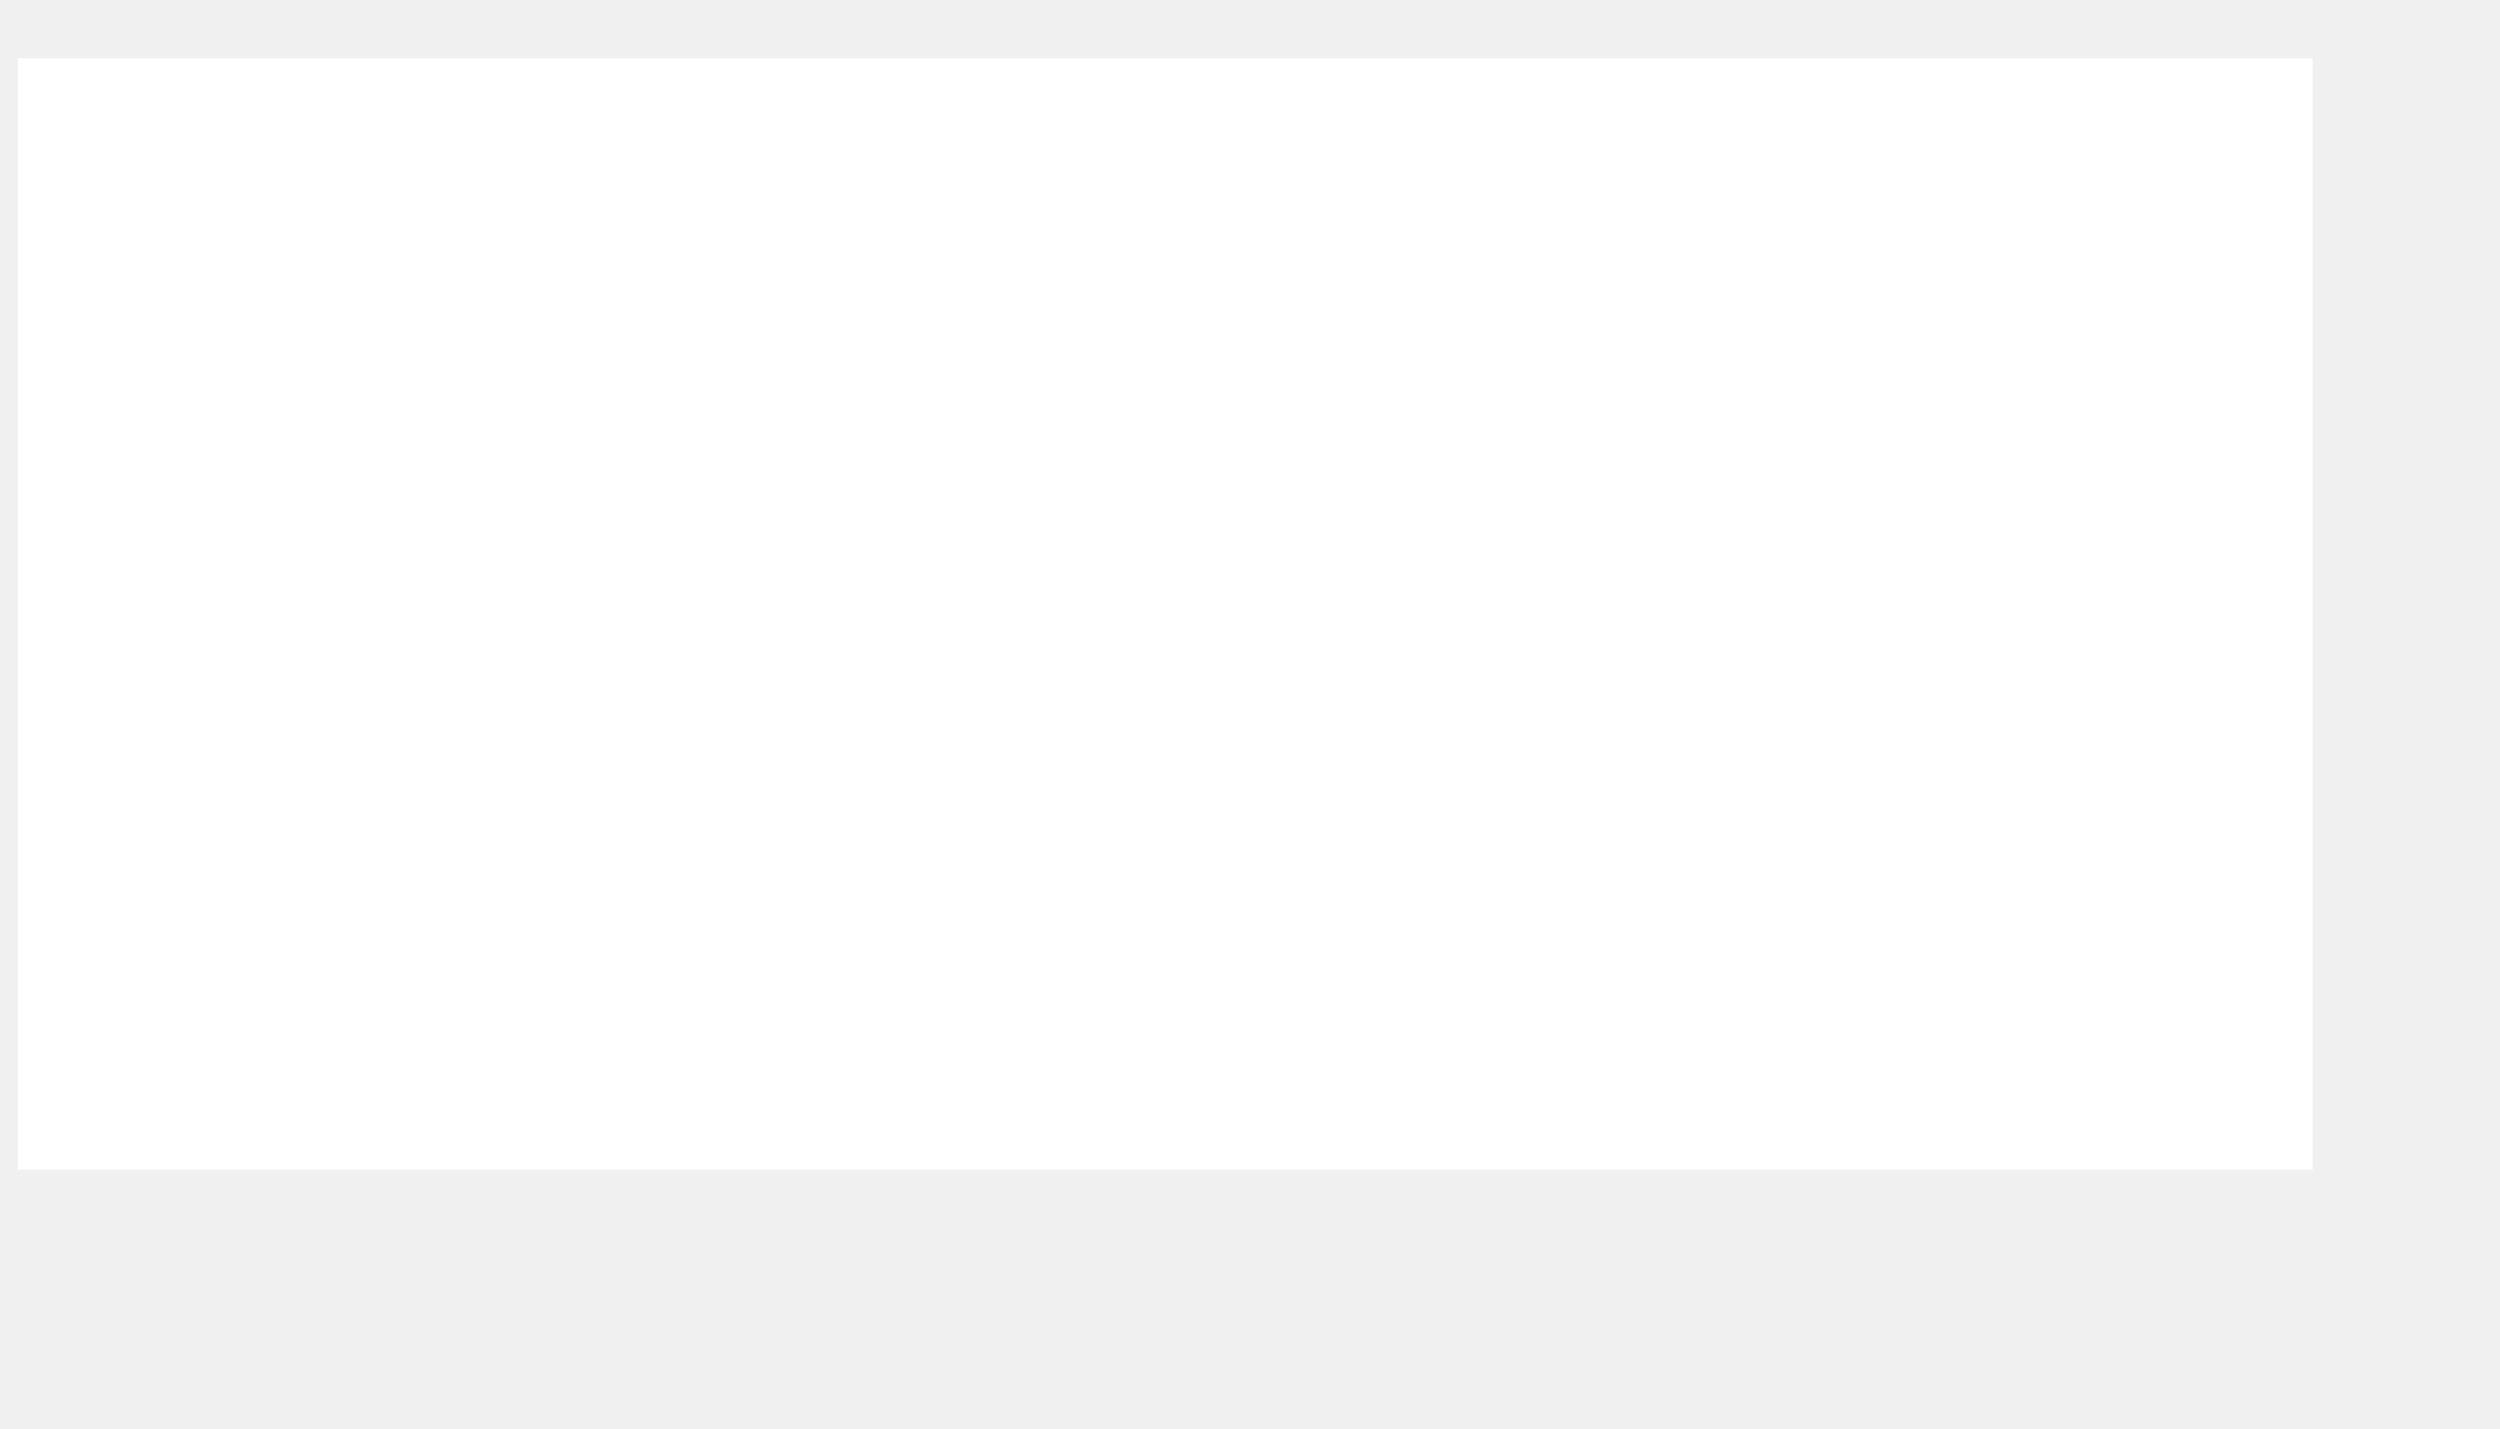
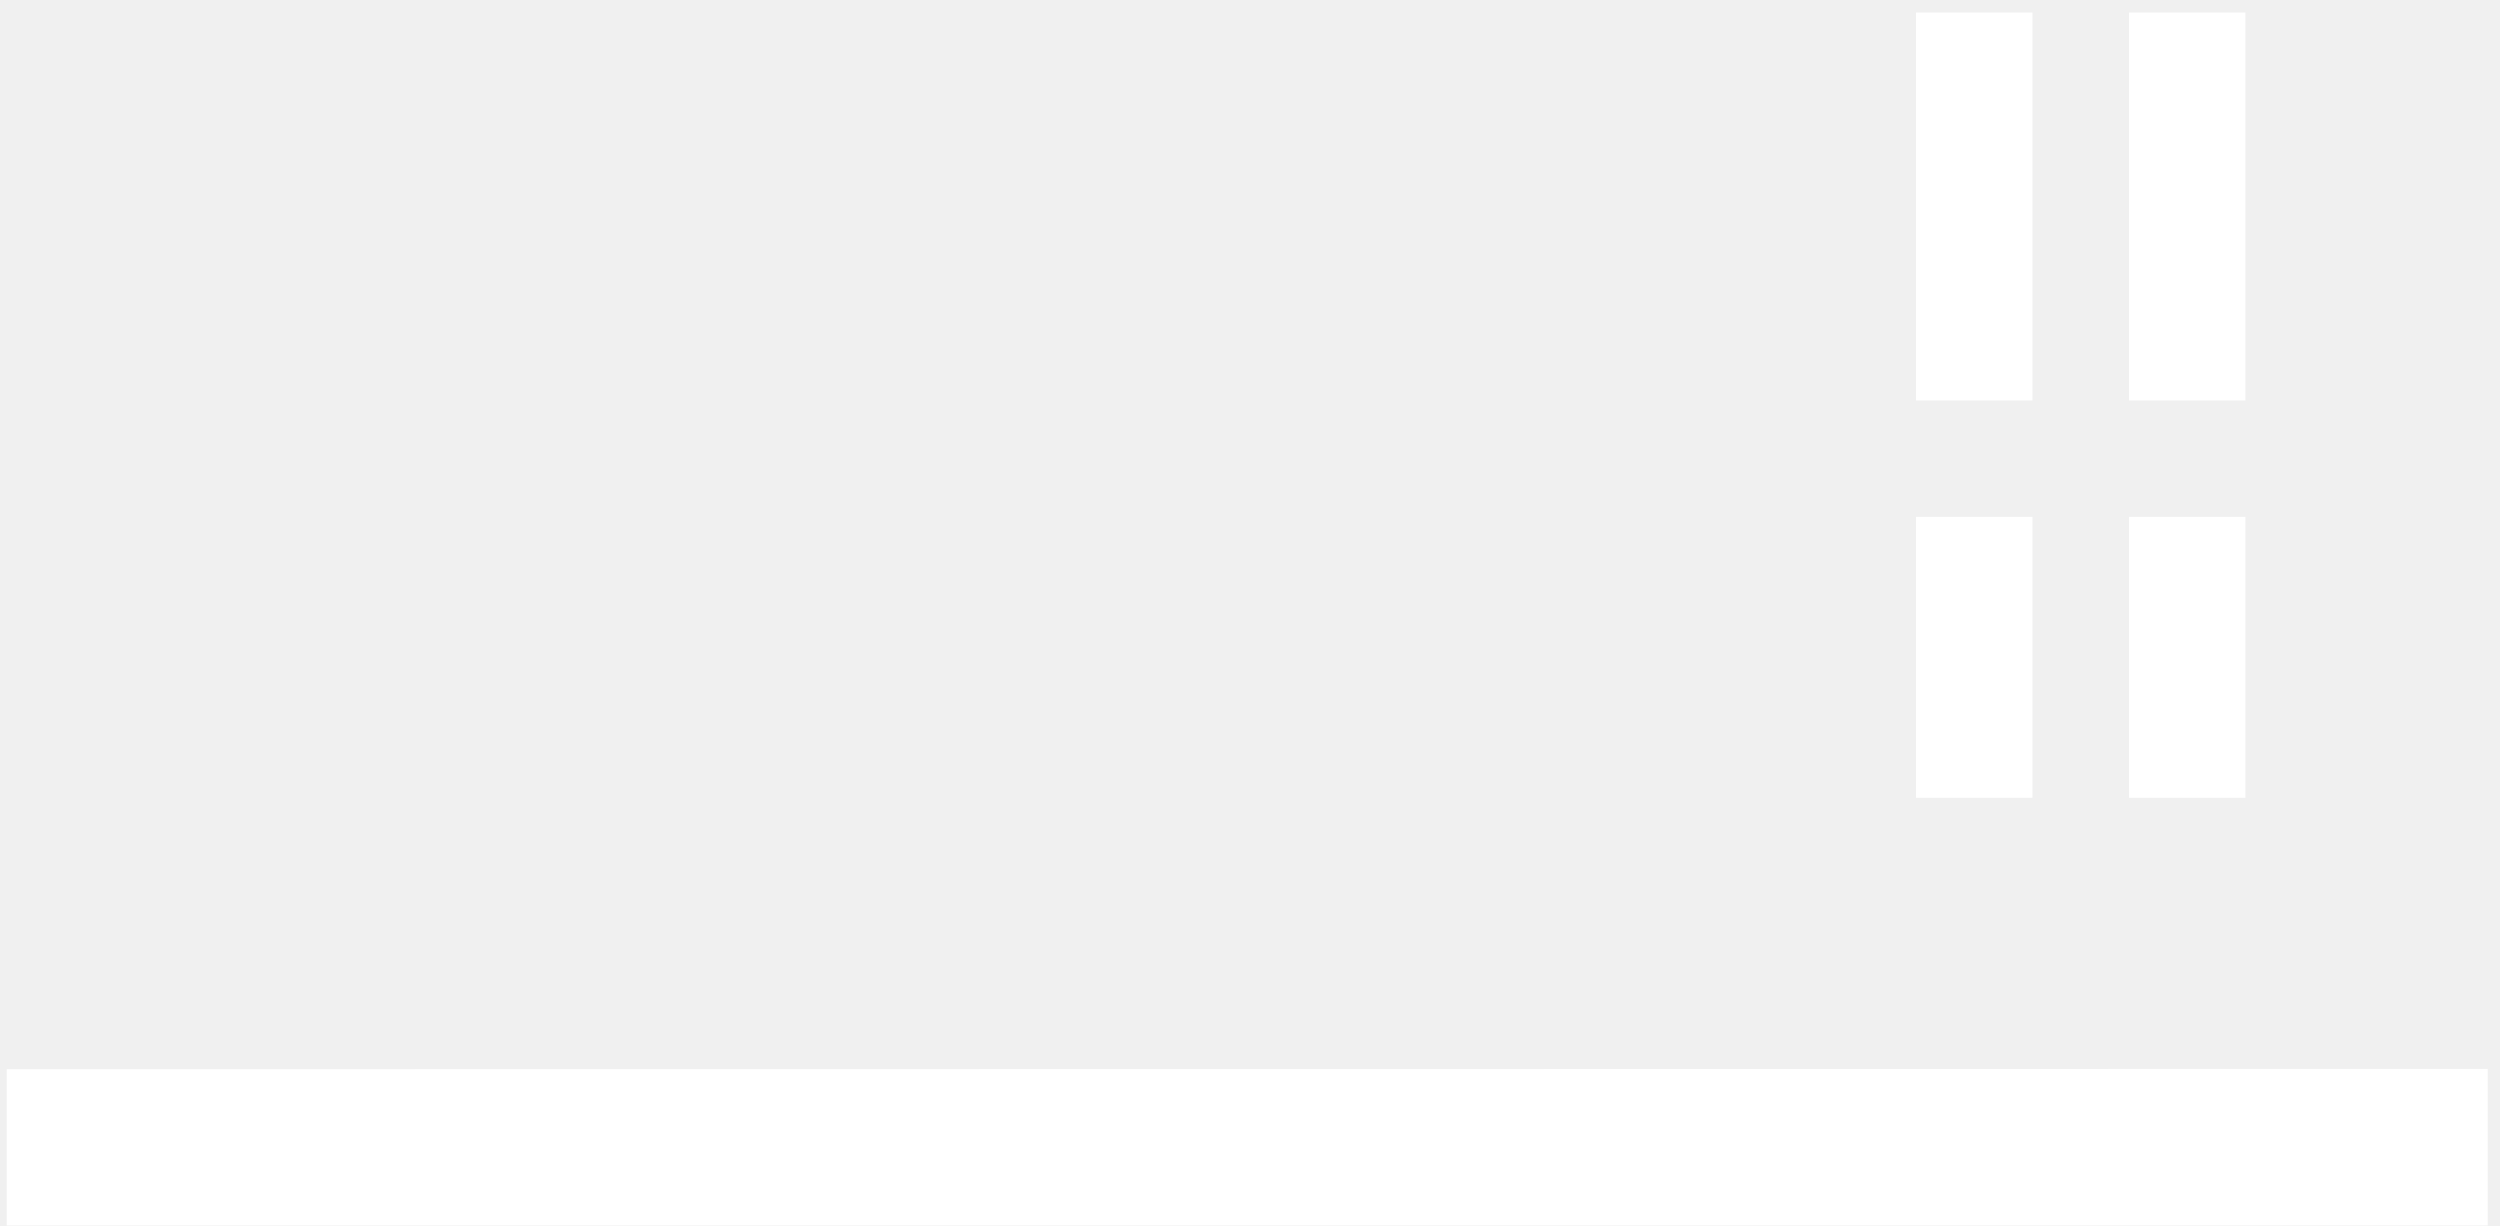
- <svg xmlns="http://www.w3.org/2000/svg" version="1.1" width="7px" height="4px">
-   <g transform="matrix(1 0 0 1 -2112 -567 )">
-     <path d="M 0.05 3.275  L 0.05 0.163  L 6.475 0.163  L 6.475 3.275  L 0.05 3.275  Z " fill-rule="nonzero" fill="#ffffff" stroke="none" transform="matrix(1 0 0 1 2112 567 )" />
+ <svg xmlns="http://www.w3.org/2000/svg" version="1.1" width="51px" height="25px">
+   <g transform="matrix(1 0 0 1 -2040 -305 )">
+     <path d="M 0.138 21.812  L 0.138 25  L 50.75 25  L 50.75 21.806  L 0.138 21.812  Z M 43.431 8.169  L 43.431 0.256  L 45.806 0.256  L 45.806 8.169  L 43.431 8.169  Z M 43.431 16.275  L 43.431 10.544  L 45.806 10.544  L 45.806 16.275  L 43.431 16.275  Z M 39.087 8.169  L 39.087 0.256  L 41.462 0.256  L 41.462 8.169  L 39.087 8.169  Z M 39.087 16.275  L 39.087 10.544  L 41.462 10.544  L 41.462 16.275  L 39.087 16.275  Z " fill-rule="nonzero" fill="#ffffff" stroke="none" transform="matrix(1 0 0 1 2040 305 )" />
  </g>
</svg>
